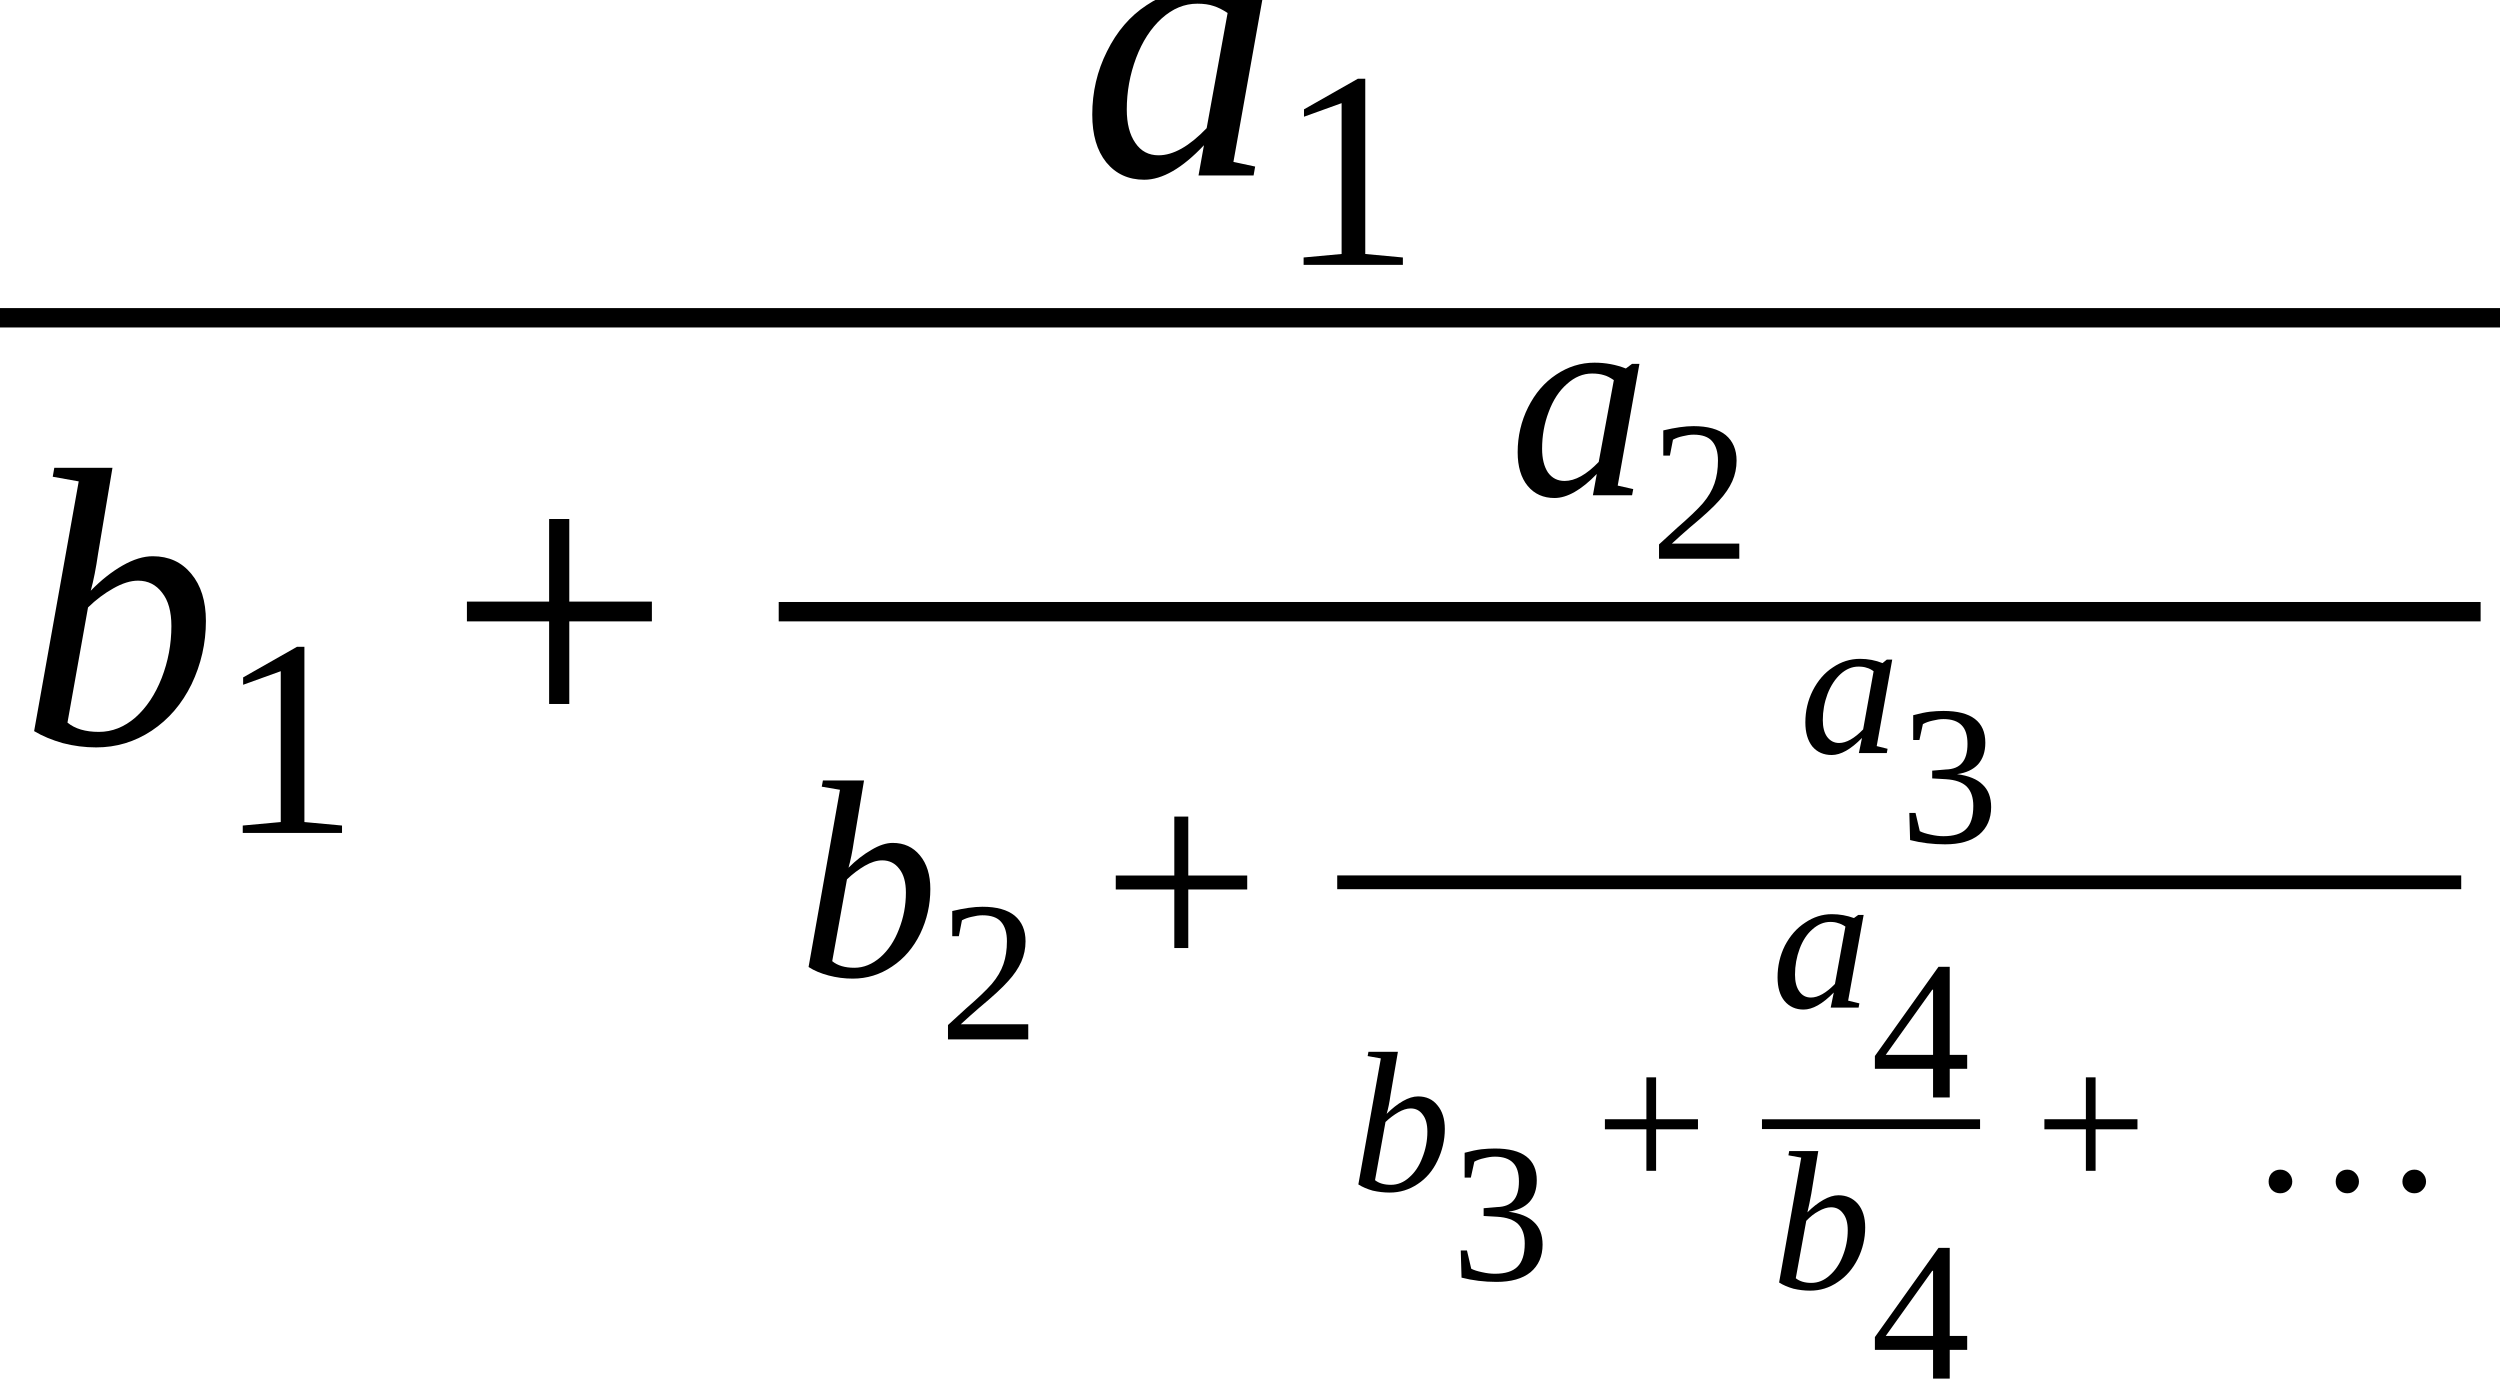
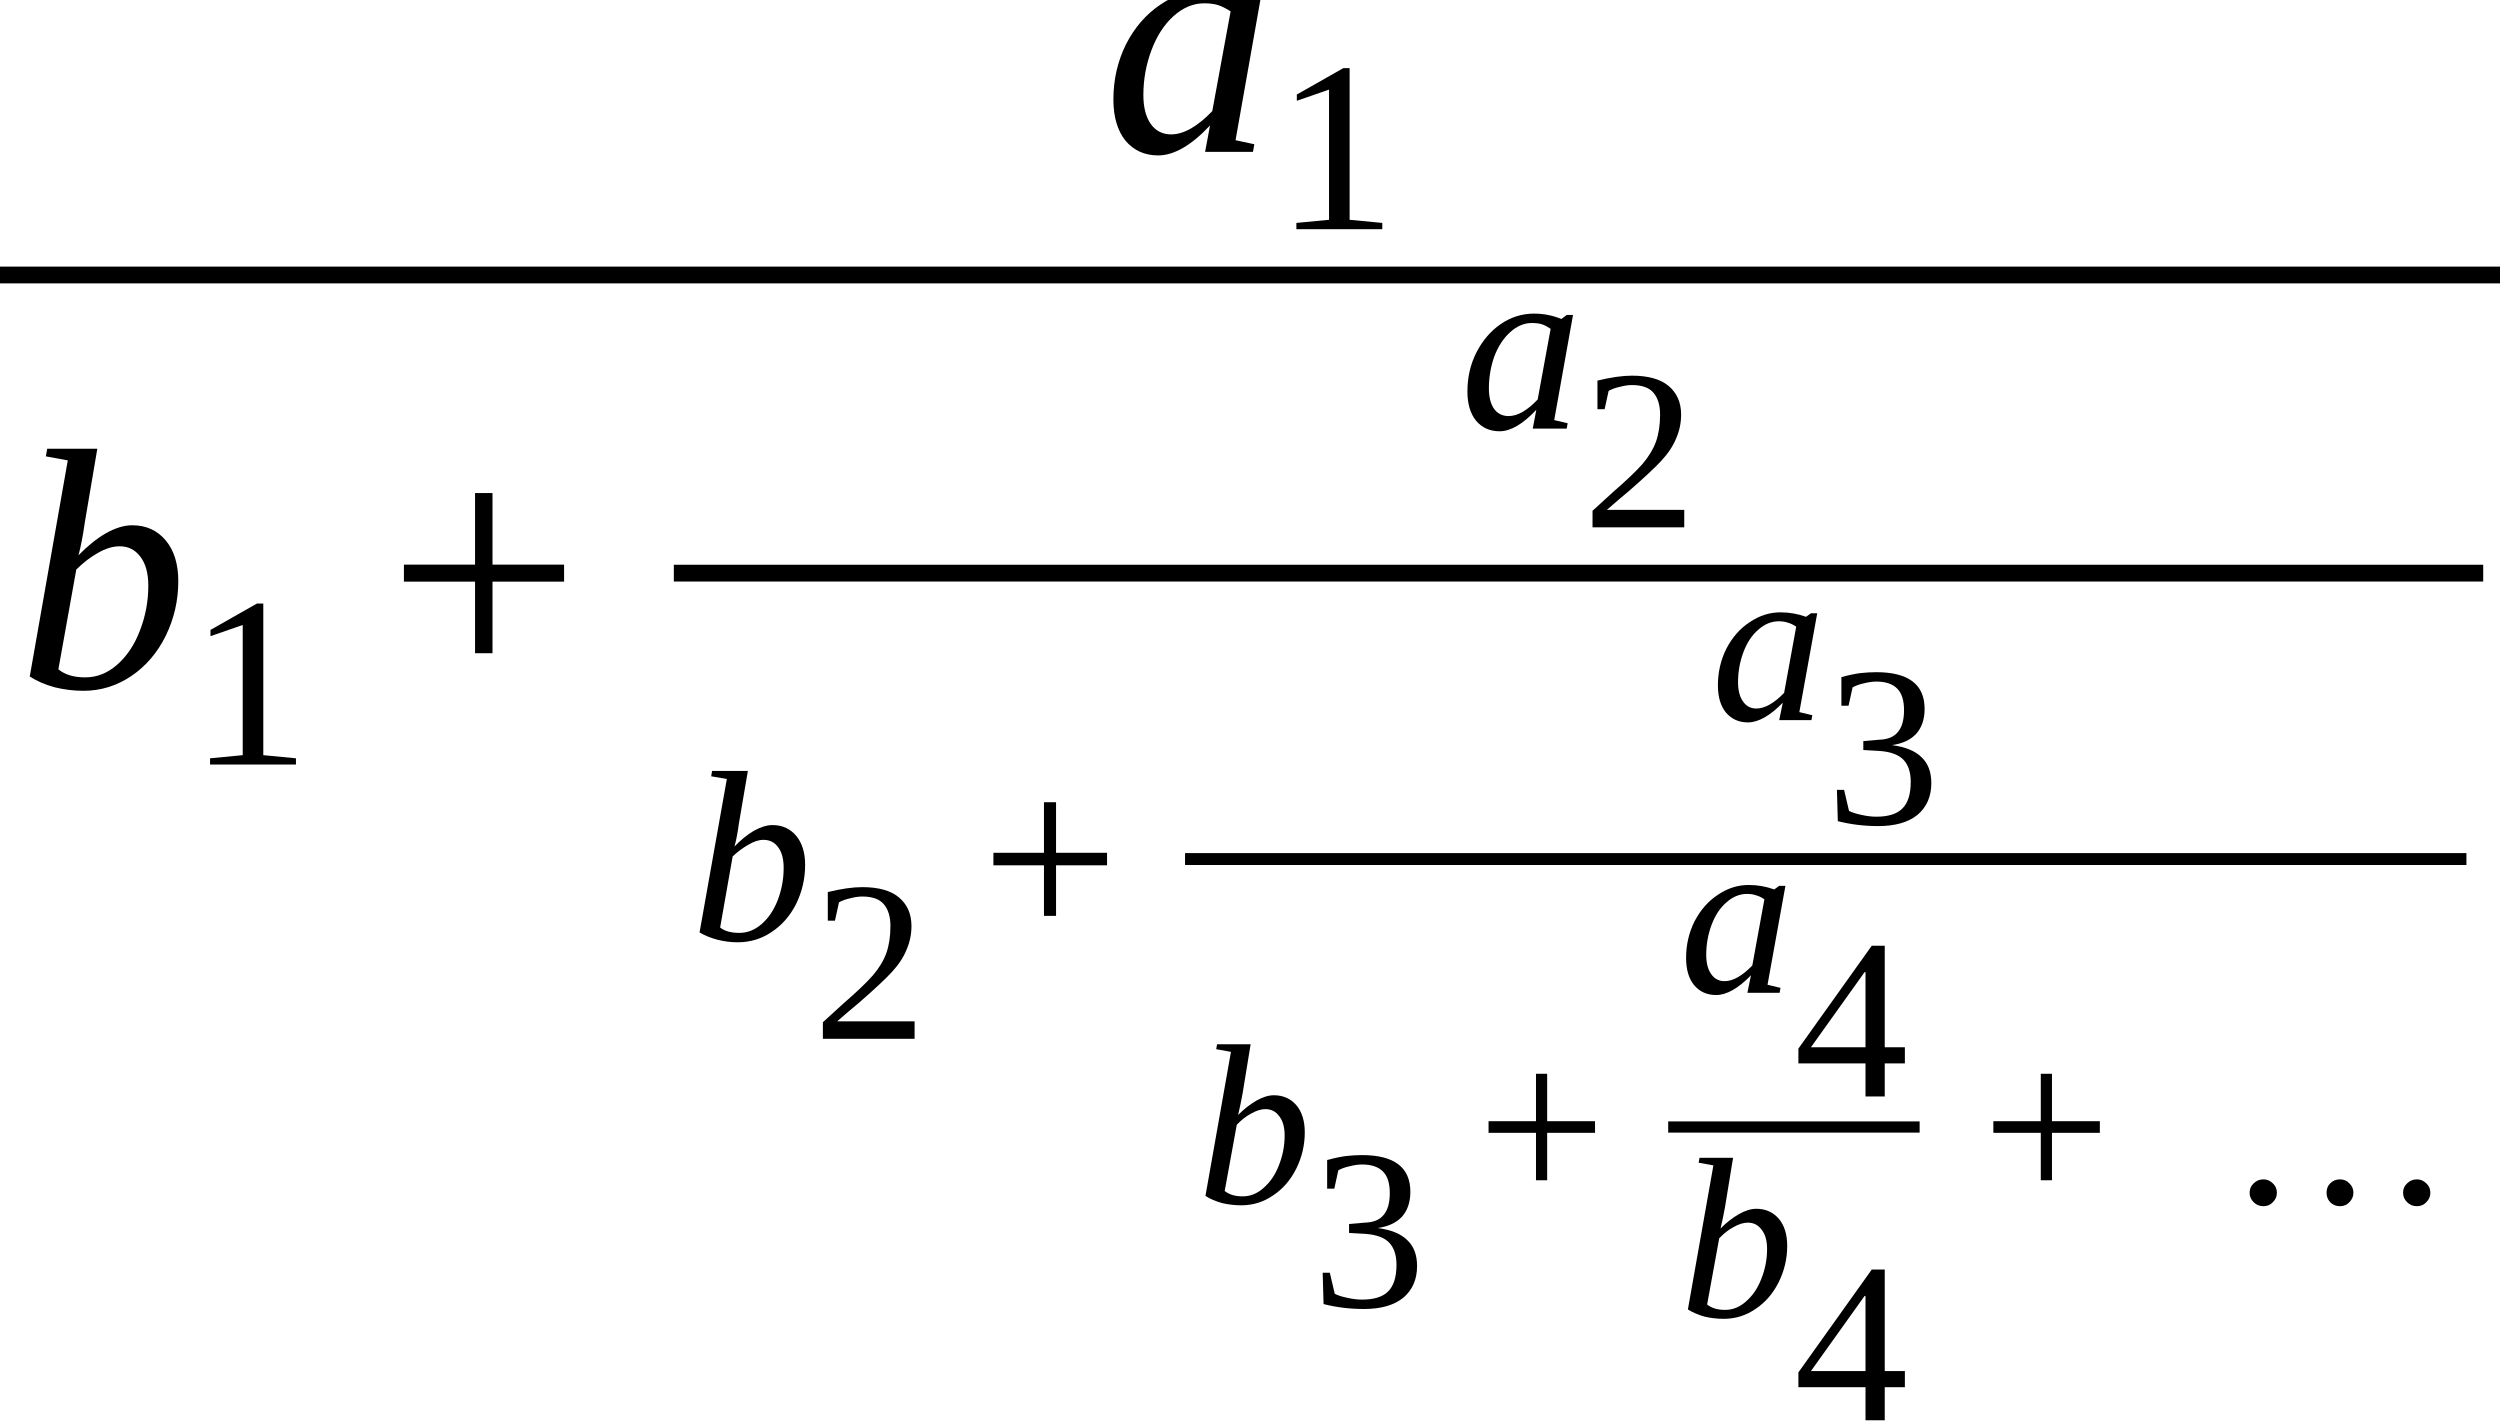
- <svg xmlns="http://www.w3.org/2000/svg" height="55.548pt" width="100.734pt" viewBox="0 -18.117 100.734 55.548">
-   <g transform="translate(0, -5.3125)">
-     <g transform="translate(43.52709, -5.734141)">
-       <text font-size="16" text-anchor="middle" y="0" x="4" font-family="Times New Roman" font-style="italic" fill="black">a</text>
-       <g transform="translate(8, 3.601328)">
-         <text font-size="11.36" text-anchor="middle" y="0" x="2.84" font-family="Times New Roman" fill="black">1</text>
+ <svg xmlns="http://www.w3.org/2000/svg" height="49.602pt" width="87.31pt" viewBox="0 -13.588 87.31 49.602">
+   <g transform="translate(0, -3.984375)">
+     <g transform="translate(38.52477, -4.300605)">
+       <text font-size="12" text-anchor="middle" y="0" x="3" font-family="Times New Roman" font-style="italic" fill="black">a</text>
+       <g transform="translate(6, 2.700996)">
+         <text font-size="8.52" text-anchor="middle" y="0" x="2.13" font-family="Times New Roman" fill="black">1</text>
      </g>
    </g>
-     <g transform="translate(0.78125, 17.15499)">
-       <text font-size="16" text-anchor="middle" y="0" x="4" font-family="Times New Roman" font-style="italic" fill="black">b</text>
-       <g transform="translate(8, 3.601328)">
-         <text font-size="11.36" text-anchor="middle" y="0" x="2.84" font-family="Times New Roman" fill="black">1</text>
+     <g transform="translate(0.585938, 14.39697)">
+       <text font-size="12" text-anchor="middle" y="0" x="3" font-family="Times New Roman" font-style="italic" fill="black">b</text>
+       <g transform="translate(6, 2.700996)">
+         <text font-size="8.52" text-anchor="middle" y="0" x="2.13" font-family="Times New Roman" fill="black">1</text>
      </g>
-       <g transform="translate(17.23555, -5.3125)">
-         <text font-size="16" text-anchor="middle" y="5.312" x="4.512" font-family="Times New Roman" fill="black">+</text>
+       <g transform="translate(12.92666, -3.984375)">
+         <text font-size="12" text-anchor="middle" y="3.984" x="3.384" font-family="Times New Roman" fill="black">+</text>
      </g>
-       <g transform="translate(30.59579, -5.3125)">
-         <g transform="translate(29.43154, -4.689755)">
-           <text font-size="11.36" text-anchor="middle" y="0" x="2.84" font-family="Times New Roman" font-style="italic" fill="black">a</text>
-           <g transform="translate(5.68, 2.556943)">
-             <text font-size="8.066" text-anchor="middle" y="0" x="2.016" font-family="Times New Roman" fill="black">2</text>
+       <g transform="translate(22.94684, -3.984375)">
+         <g transform="translate(27.46542, -5.048047)">
+           <text font-size="8.52" text-anchor="middle" y="0" x="2.13" font-family="Times New Roman" font-style="italic" fill="black">a</text>
+           <g transform="translate(4.26, 3.448438)">
+             <text font-size="8" text-anchor="middle" y="0" x="2" font-family="Times New Roman" fill="black">2</text>
          </g>
        </g>
-         <g transform="translate(0.78125, 14.67619)">
-           <text font-size="11.36" text-anchor="middle" y="0" x="2.84" font-family="Times New Roman" font-style="italic" fill="black">b</text>
-           <g transform="translate(5.68, 2.556943)">
-             <text font-size="8.066" text-anchor="middle" y="0" x="2.016" font-family="Times New Roman" fill="black">2</text>
+         <g transform="translate(0.585938, 12.81424)">
+           <text font-size="8.52" text-anchor="middle" y="0" x="2.13" font-family="Times New Roman" font-style="italic" fill="black">b</text>
+           <g transform="translate(4.26, 3.448438)">
+             <text font-size="8" text-anchor="middle" y="0" x="2" font-family="Times New Roman" fill="black">2</text>
          </g>
-           <g transform="translate(12.23724, -3.771875)">
-             <text font-size="11.36" text-anchor="middle" y="3.772" x="3.203" font-family="Times New Roman" fill="black">+</text>
+           <g transform="translate(10.15333, -2.828906)">
+             <text font-size="8.52" text-anchor="middle" y="2.829" x="2.402" font-family="Times New Roman" fill="black">+</text>
          </g>
-           <g transform="translate(21.72301, -3.771875)">
-             <g transform="translate(18.62879, -5.207359)">
-               <text font-size="8.066" text-anchor="middle" y="0" x="2.016" font-family="Times New Roman" font-style="italic" fill="black">a</text>
-               <g transform="translate(4.0328, 3.599312)">
+           <g transform="translate(17.26766, -2.828906)">
+             <g transform="translate(18.37565, -4.850566)">
+               <text font-size="8" text-anchor="middle" y="0" x="2" font-family="Times New Roman" font-style="italic" fill="black">a</text>
+               <g transform="translate(4, 3.621094)">
                <text font-size="8" text-anchor="middle" y="0" x="2" font-family="Times New Roman" fill="black">3</text>
              </g>
            </g>
-             <g transform="translate(0.554688, 12.42373)">
-               <text font-size="8.066" text-anchor="middle" y="0" x="2.016" font-family="Times New Roman" font-style="italic" fill="black">b</text>
-               <g transform="translate(4.0328, 3.599312)">
+             <g transform="translate(0.416016, 12.01463)">
+               <text font-size="8" text-anchor="middle" y="0" x="2" font-family="Times New Roman" font-style="italic" fill="black">b</text>
+               <g transform="translate(4, 3.621094)">
                <text font-size="8" text-anchor="middle" y="0" x="2" font-family="Times New Roman" fill="black">3</text>
              </g>
-               <g transform="translate(9.825154, -2.678031)">
-                 <text font-size="8.066" text-anchor="middle" y="2.678" x="2.274" font-family="Times New Roman" fill="black">+</text>
+               <g transform="translate(9.777776, -2.65625)">
+                 <text font-size="8" text-anchor="middle" y="2.656" x="2.256" font-family="Times New Roman" fill="black">+</text>
              </g>
-               <g transform="translate(16.56005, -2.678031)">
-                 <g transform="translate(0.393828, -4.696245)">
+               <g transform="translate(16.4579, -2.65625)">
+                 <g transform="translate(0.390625, -4.6875)">
                  <text font-size="8" text-anchor="middle" y="0" x="2" font-family="Times New Roman" font-style="italic" fill="black">a</text>
                  <g transform="translate(4, 3.621094)">
                    <text font-size="8" text-anchor="middle" y="0" x="2" font-family="Times New Roman" fill="black">4</text>
                  </g>
                </g>
-                 <g transform="translate(0.393828, 6.629838)">
+                 <g transform="translate(0.390625, 6.621094)">
                  <text font-size="8" text-anchor="middle" y="0" x="2" font-family="Times New Roman" font-style="italic" fill="black">b</text>
                  <g transform="translate(4, 3.621094)">
                    <text font-size="8" text-anchor="middle" y="0" x="2" font-family="Times New Roman" fill="black">4</text>
                  </g>
                </g>
-                 <line y2="0" stroke-width="0.394" x2="8.788" stroke="black" stroke-linecap="butt" stroke-dasharray="none" y1="0" x1="0" fill="none" />
+                 <line y2="0" stroke-width="0.391" x2="8.781" stroke="black" stroke-linecap="butt" stroke-dasharray="none" y1="0" x1="0" fill="none" />
              </g>
-               <g transform="translate(27.53389, -2.678031)">
-                 <text font-size="8.066" text-anchor="middle" y="2.678" x="2.274" font-family="Times New Roman" fill="black">+</text>
+               <g transform="translate(27.40755, -2.65625)">
+                 <text font-size="8" text-anchor="middle" y="2.656" x="2.256" font-family="Times New Roman" fill="black">+</text>
              </g>
-               <g transform="translate(36.1154, -2.678031)">
-                 <text font-size="8.066" text-anchor="middle" y="2.678" x="4.033" font-family="Times New Roman" fill="black">…</text>
+               <g transform="translate(35.91927, -2.65625)">
+                 <text font-size="8" text-anchor="middle" y="2.656" x="4" font-family="Times New Roman" fill="black">…</text>
              </g>
            </g>
-             <line y2="0" stroke-width="0.555" x2="45.29" stroke="black" stroke-linecap="butt" stroke-dasharray="none" y1="0" x1="0" fill="none" />
+             <line y2="0" stroke-width="0.416" x2="44.751" stroke="black" stroke-linecap="butt" stroke-dasharray="none" y1="0" x1="0" fill="none" />
          </g>
        </g>
-         <line y2="0" stroke-width="0.781" x2="68.576" stroke="black" stroke-linecap="butt" stroke-dasharray="none" y1="0" x1="0" fill="none" />
+         <line y2="0" stroke-width="0.586" x2="63.191" stroke="black" stroke-linecap="butt" stroke-dasharray="none" y1="0" x1="0" fill="none" />
      </g>
    </g>
-     <line y2="0" stroke-width="0.781" x2="100.734" stroke="black" stroke-linecap="butt" stroke-dasharray="none" y1="0" x1="0" fill="none" />
+     <line y2="0" stroke-width="0.586" x2="87.31" stroke="black" stroke-linecap="butt" stroke-dasharray="none" y1="0" x1="0" fill="none" />
  </g>
</svg>
